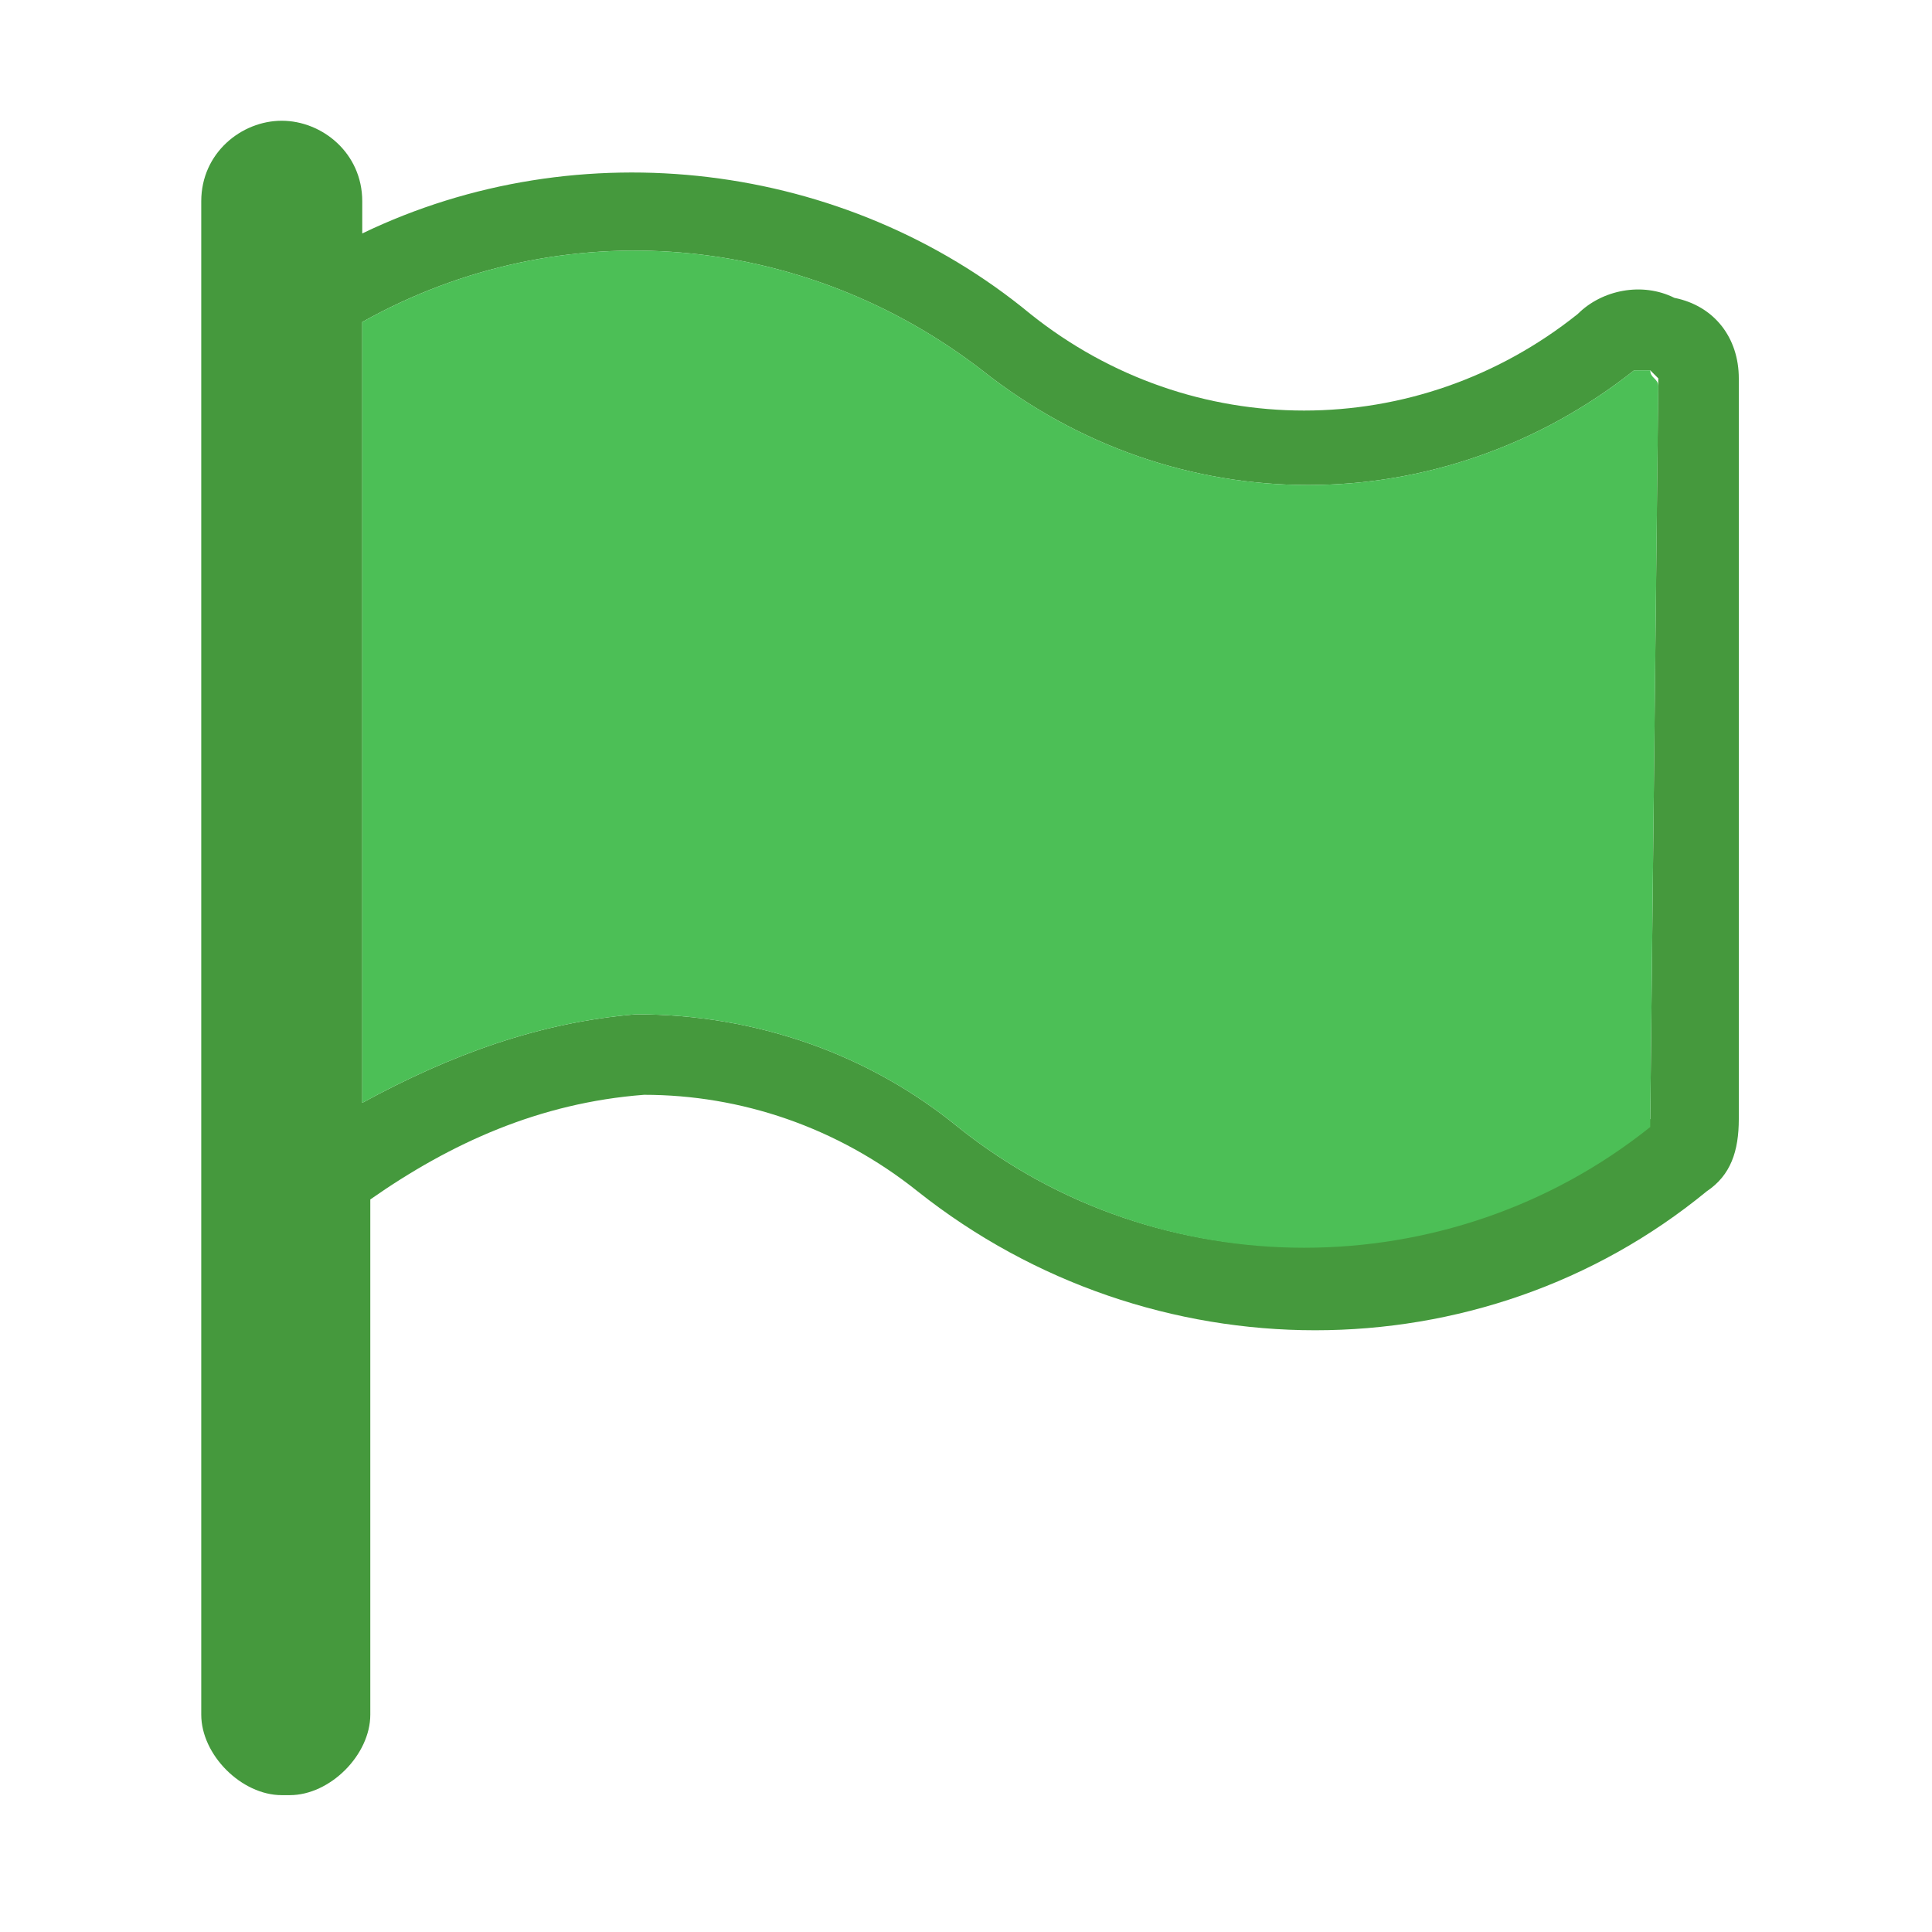
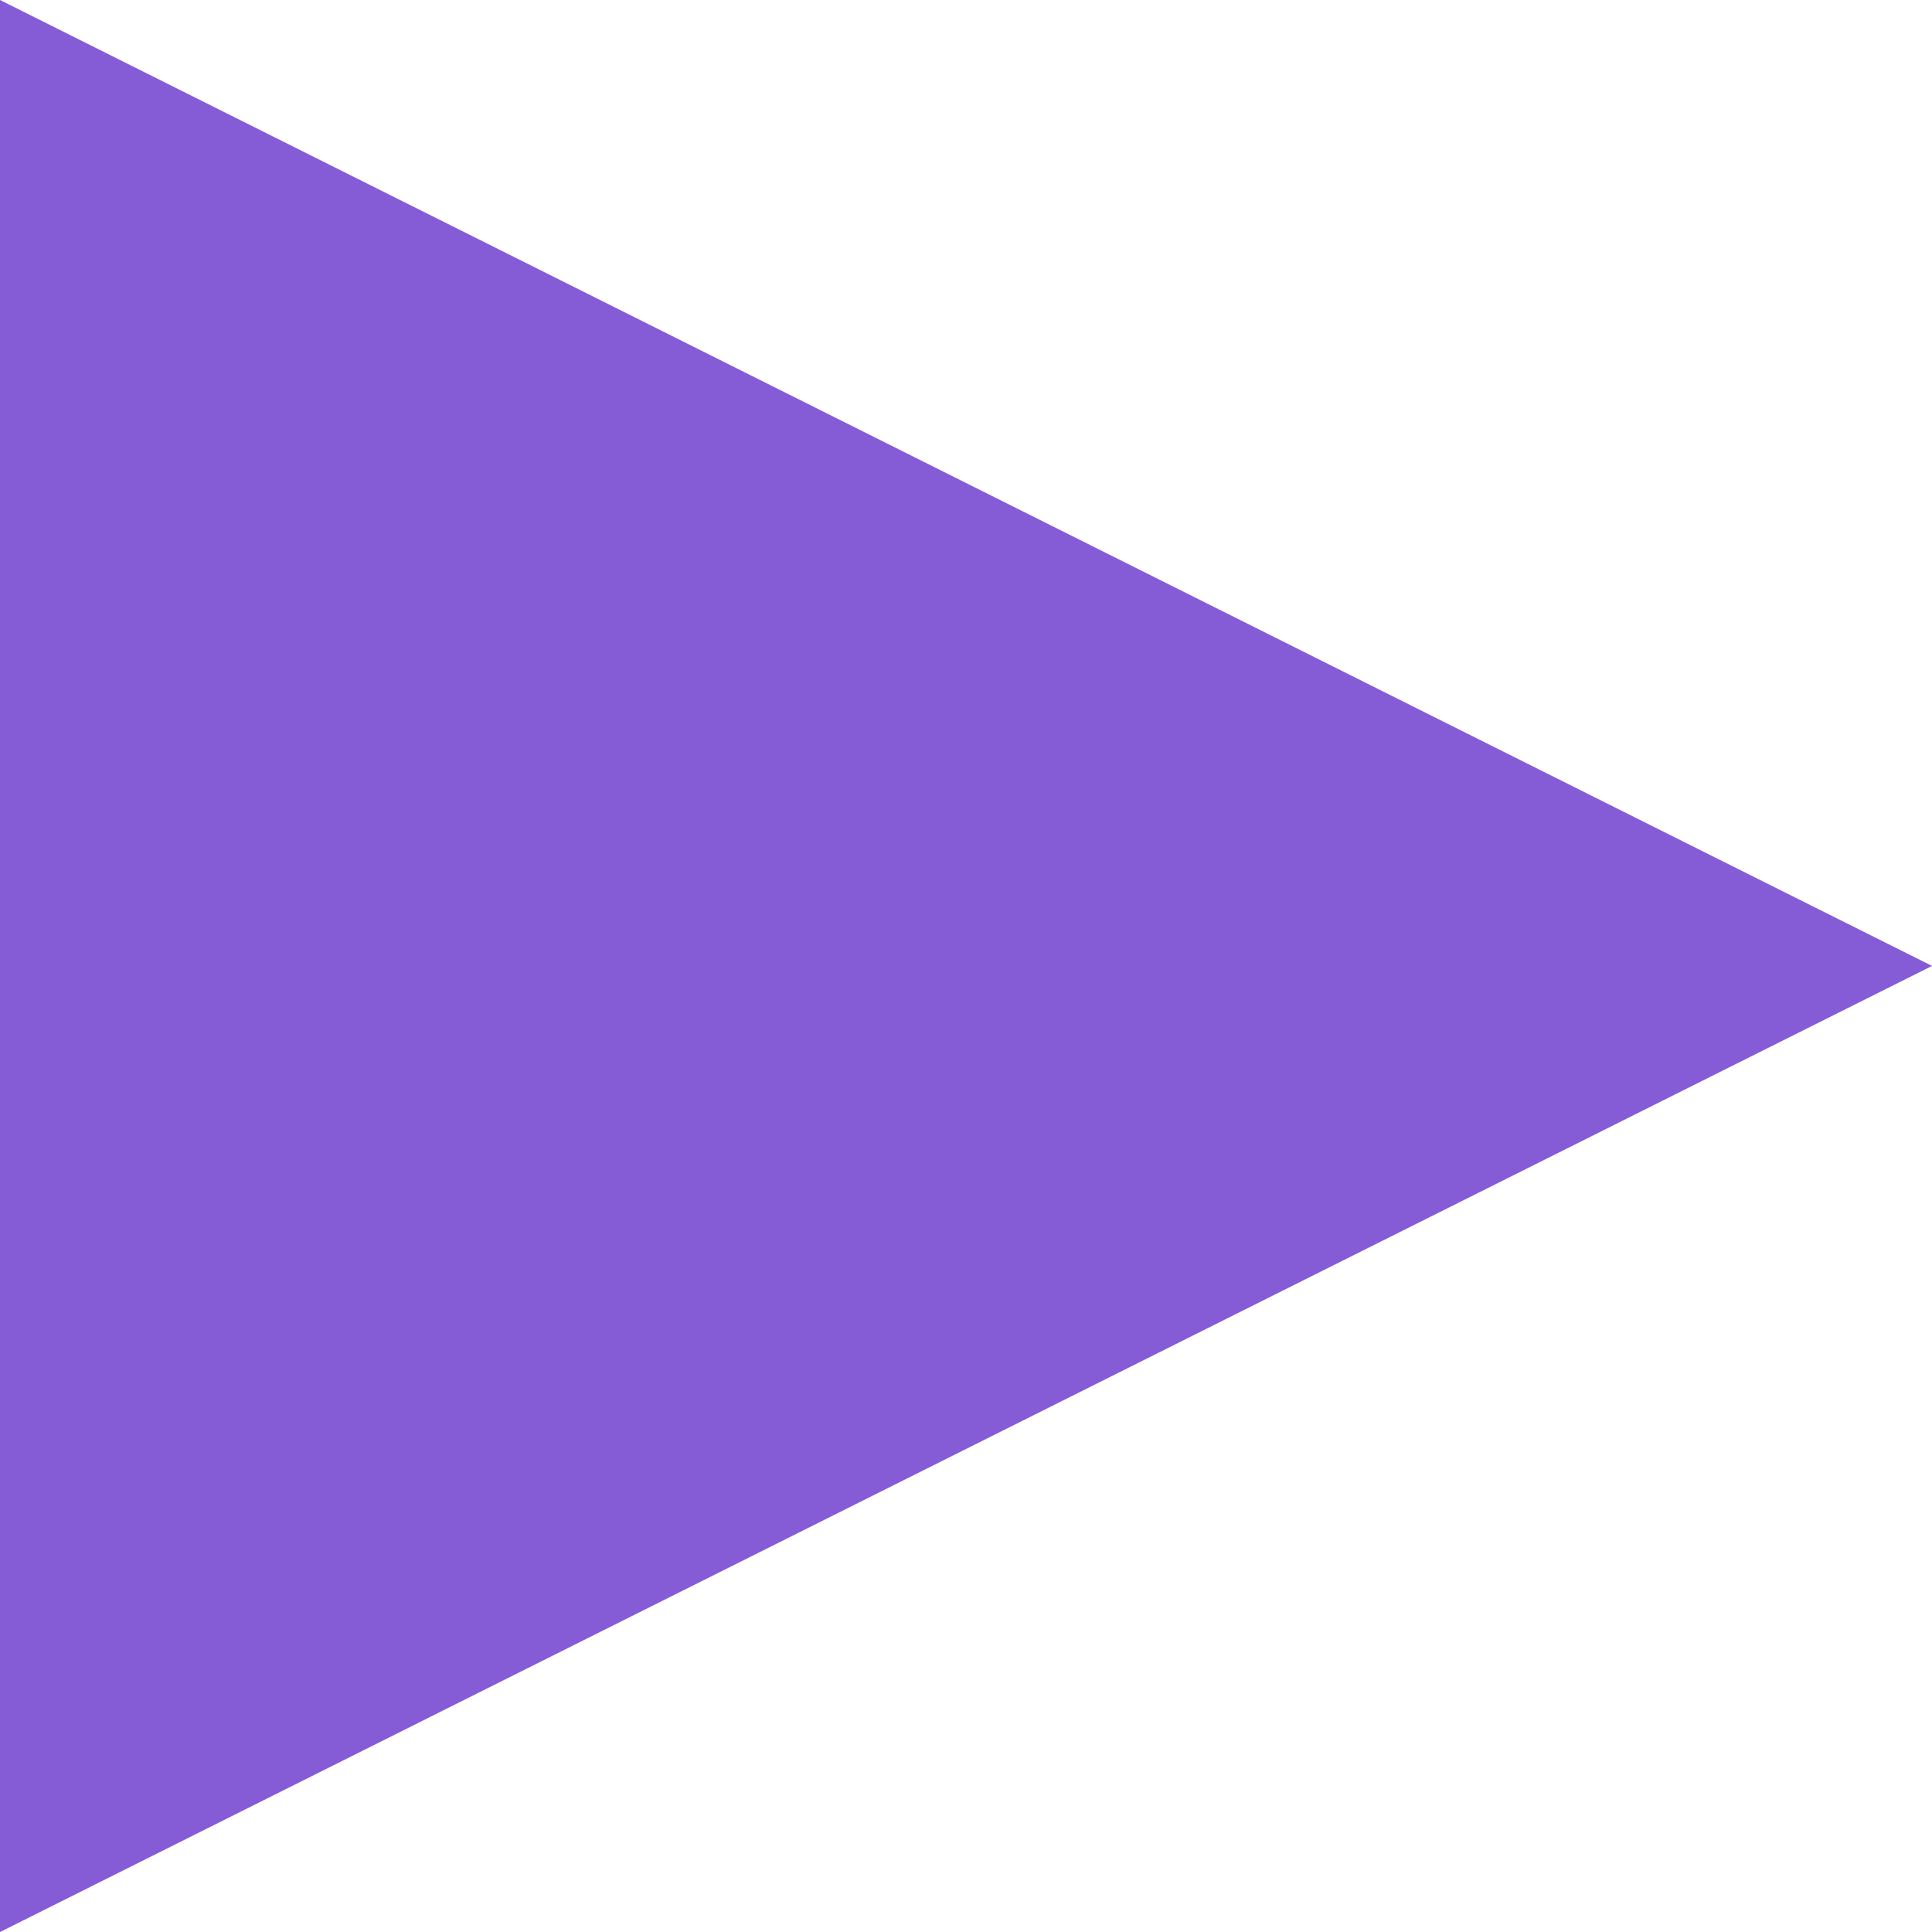
- <svg xmlns="http://www.w3.org/2000/svg" version="1.1" id="greenflag" x="0px" y="0px" viewBox="0 0 24 24" style="enable-background:new 0 0 24 24;" xml:space="preserve">
-   <style type="text/css">
- 	.st0{fill:#45993D;}
- 	.st1{fill:#4CBF56;}
- </style>
-   <path class="st0" d="M20.8,3.7c-0.4-0.2-0.9-0.1-1.2,0.2c-2,1.6-4.8,1.6-6.8,0c-2.3-1.9-5.6-2.3-8.3-1V2.5c0-0.6-0.5-1-1-1  s-1,0.4-1,1v18.8c0,0.5,0.5,1,1,1h0.1c0.5,0,1-0.5,1-1v-6.4c1-0.7,2.1-1.2,3.4-1.3c1.2,0,2.4,0.4,3.4,1.2c2.9,2.3,7,2.3,9.8,0  c0.3-0.2,0.4-0.5,0.4-0.9V4.7C21.6,4.2,21.3,3.8,20.8,3.7z M20.5,13.9C20.5,13.9,20.5,13.9,20.5,13.9C18,16,14.4,16,11.9,14  c-1.1-0.9-2.5-1.4-4-1.4c-1.2,0.1-2.3,0.5-3.4,1.1V4C7,2.6,10,2.9,12.2,4.6c2.4,1.9,5.7,1.9,8.1,0c0.1,0,0.1,0,0.2,0  c0,0,0.1,0.1,0.1,0.1L20.5,13.9z" />
-   <path class="st1" d="M20.6,4.8l-0.1,9.1c0,0,0,0.1,0,0.1c-2.5,2-6.1,2-8.6,0c-1.1-0.9-2.5-1.4-4-1.4c-1.2,0.1-2.3,0.5-3.4,1.1V4  C7,2.6,10,2.9,12.2,4.6c2.4,1.9,5.7,1.9,8.1,0c0.1,0,0.1,0,0.2,0C20.5,4.7,20.6,4.7,20.6,4.8z" />
+ <svg xmlns="http://www.w3.org/2000/svg" width="20" height="20" viewBox="0 0 20 20" version="1.1" id="svg1">
+   <defs id="defs1" />
+   <g id="g2">
+     <path style="fill:#855cd6;fill-opacity:1;stroke:none;stroke-width:0;stroke-linecap:round;stroke-dasharray:none;stroke-opacity:1" id="path4-4" d="M 16.029,3.693 H 3.236 L 9.632,-7.386 Z" transform="matrix(0,1.563415,-1.805276,0,6.666667,-5.059429)" />
+   </g>
</svg>
